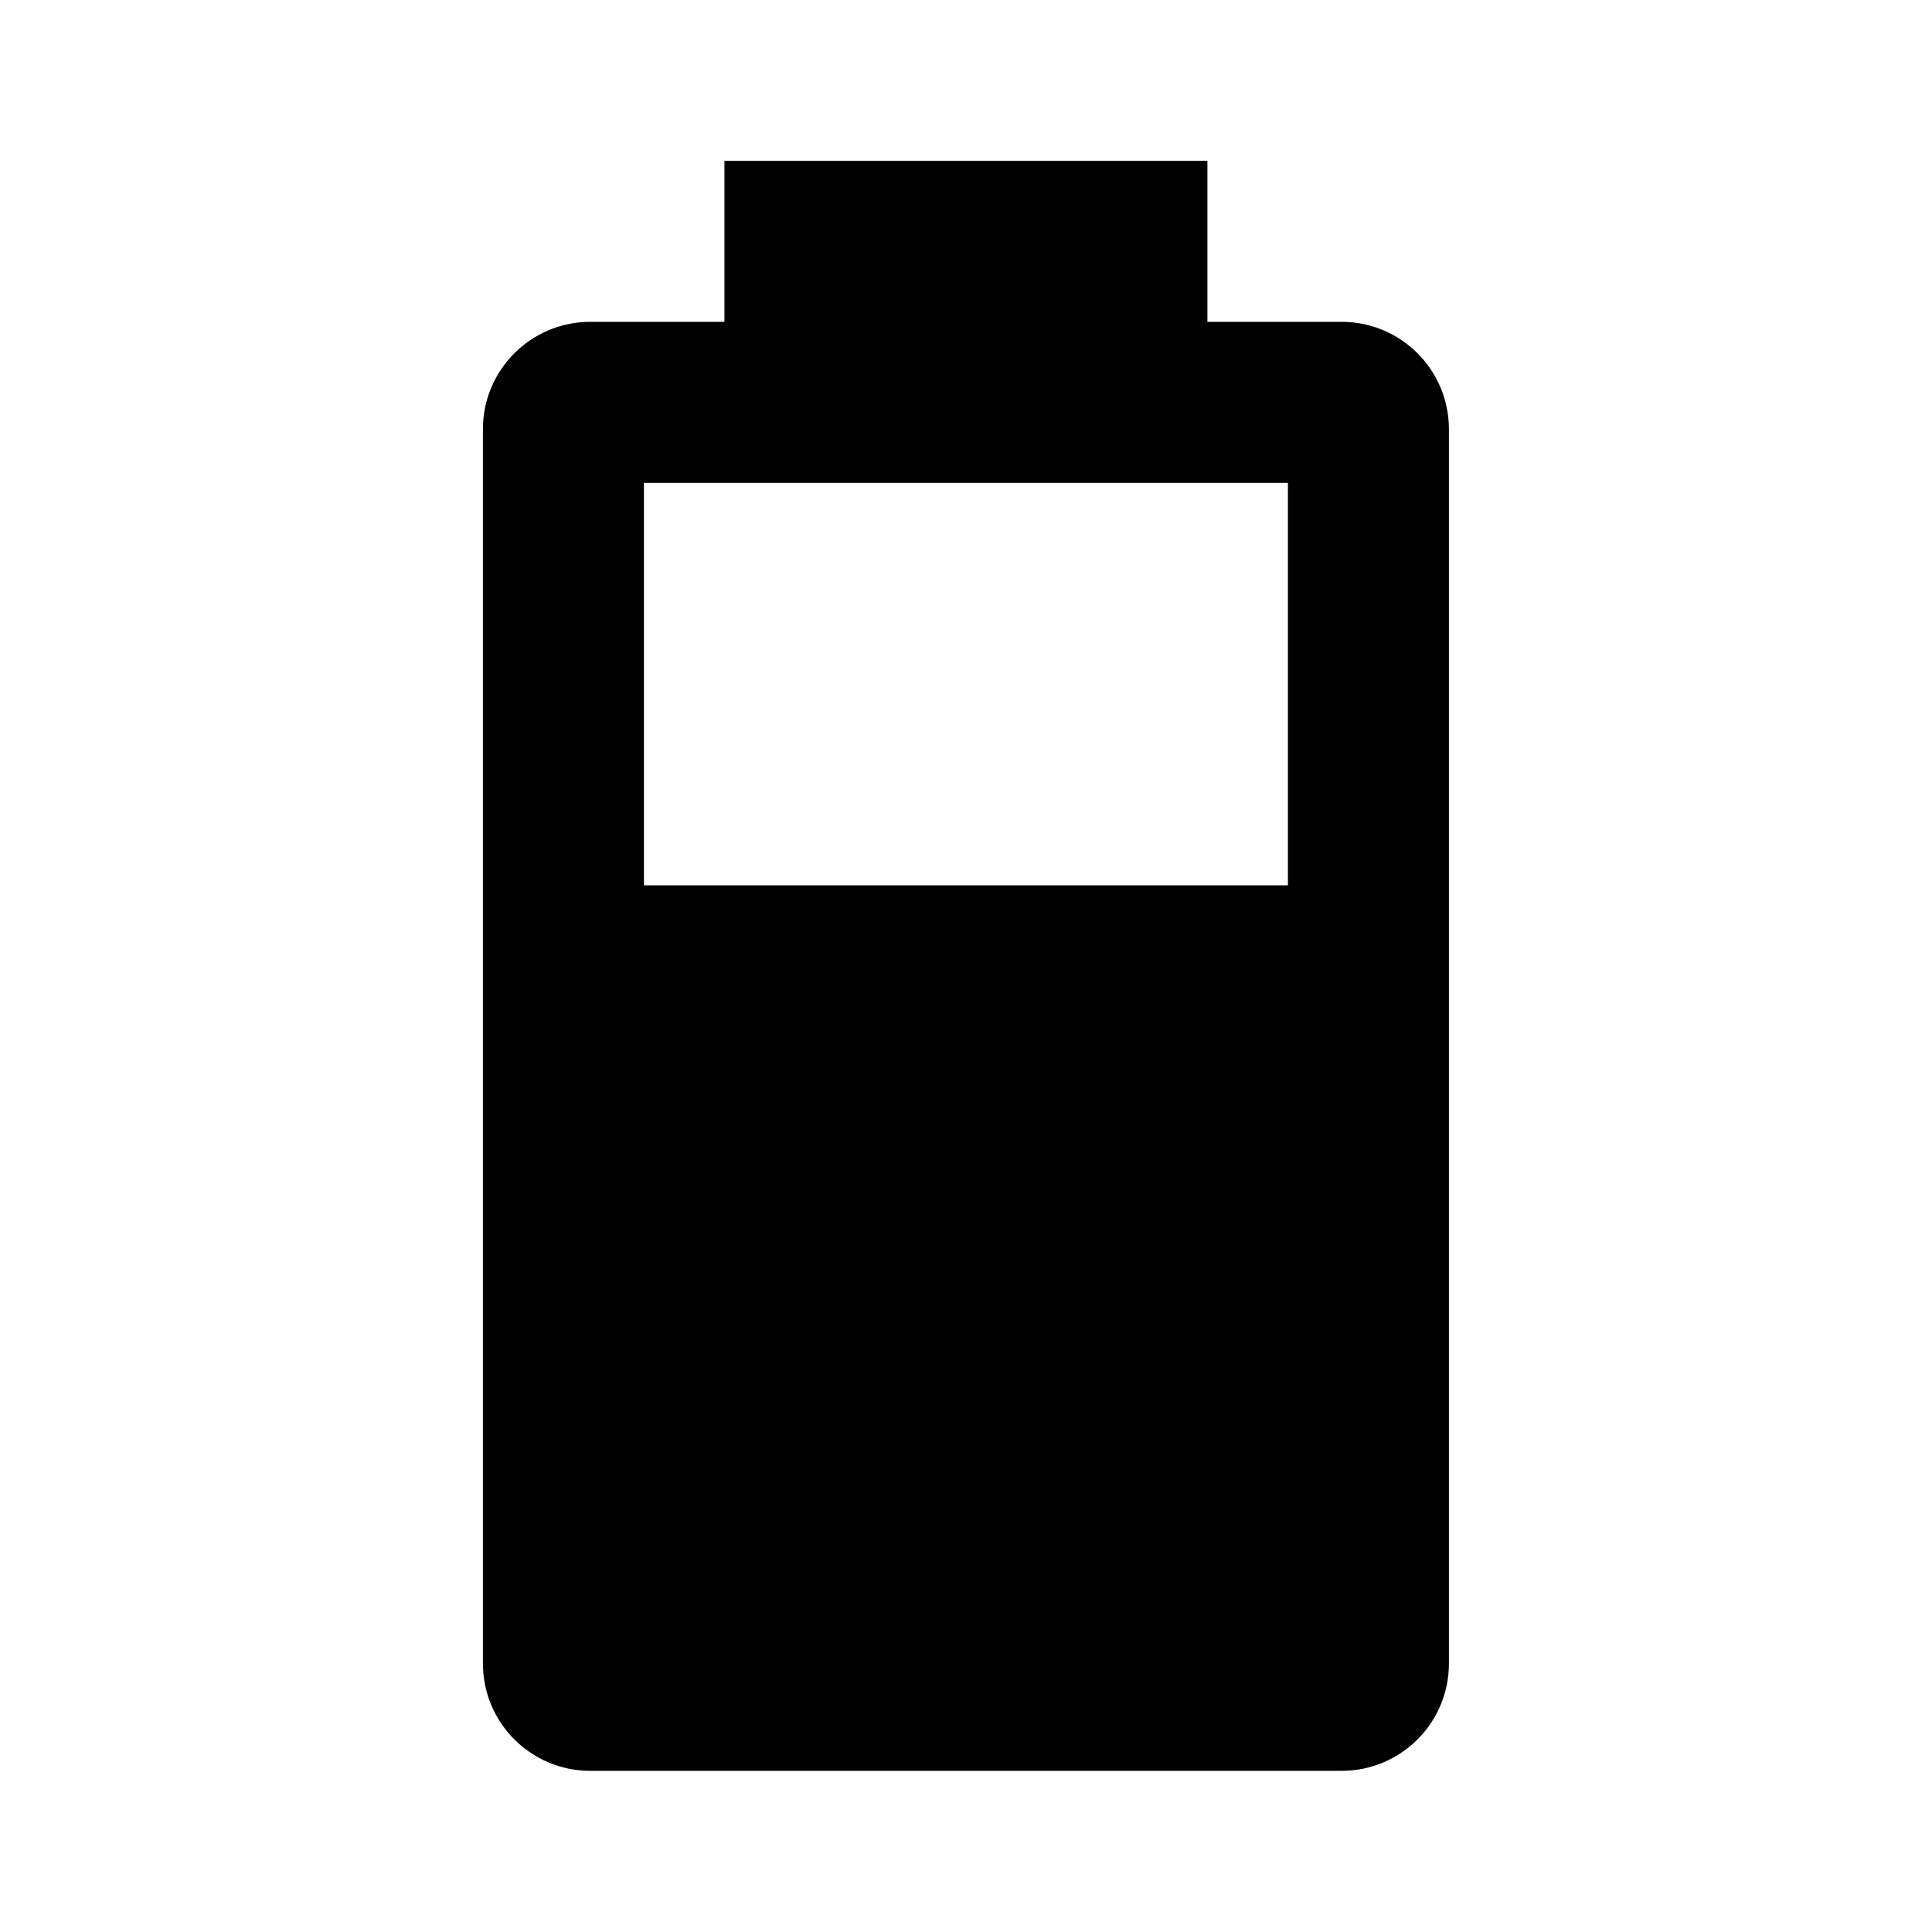
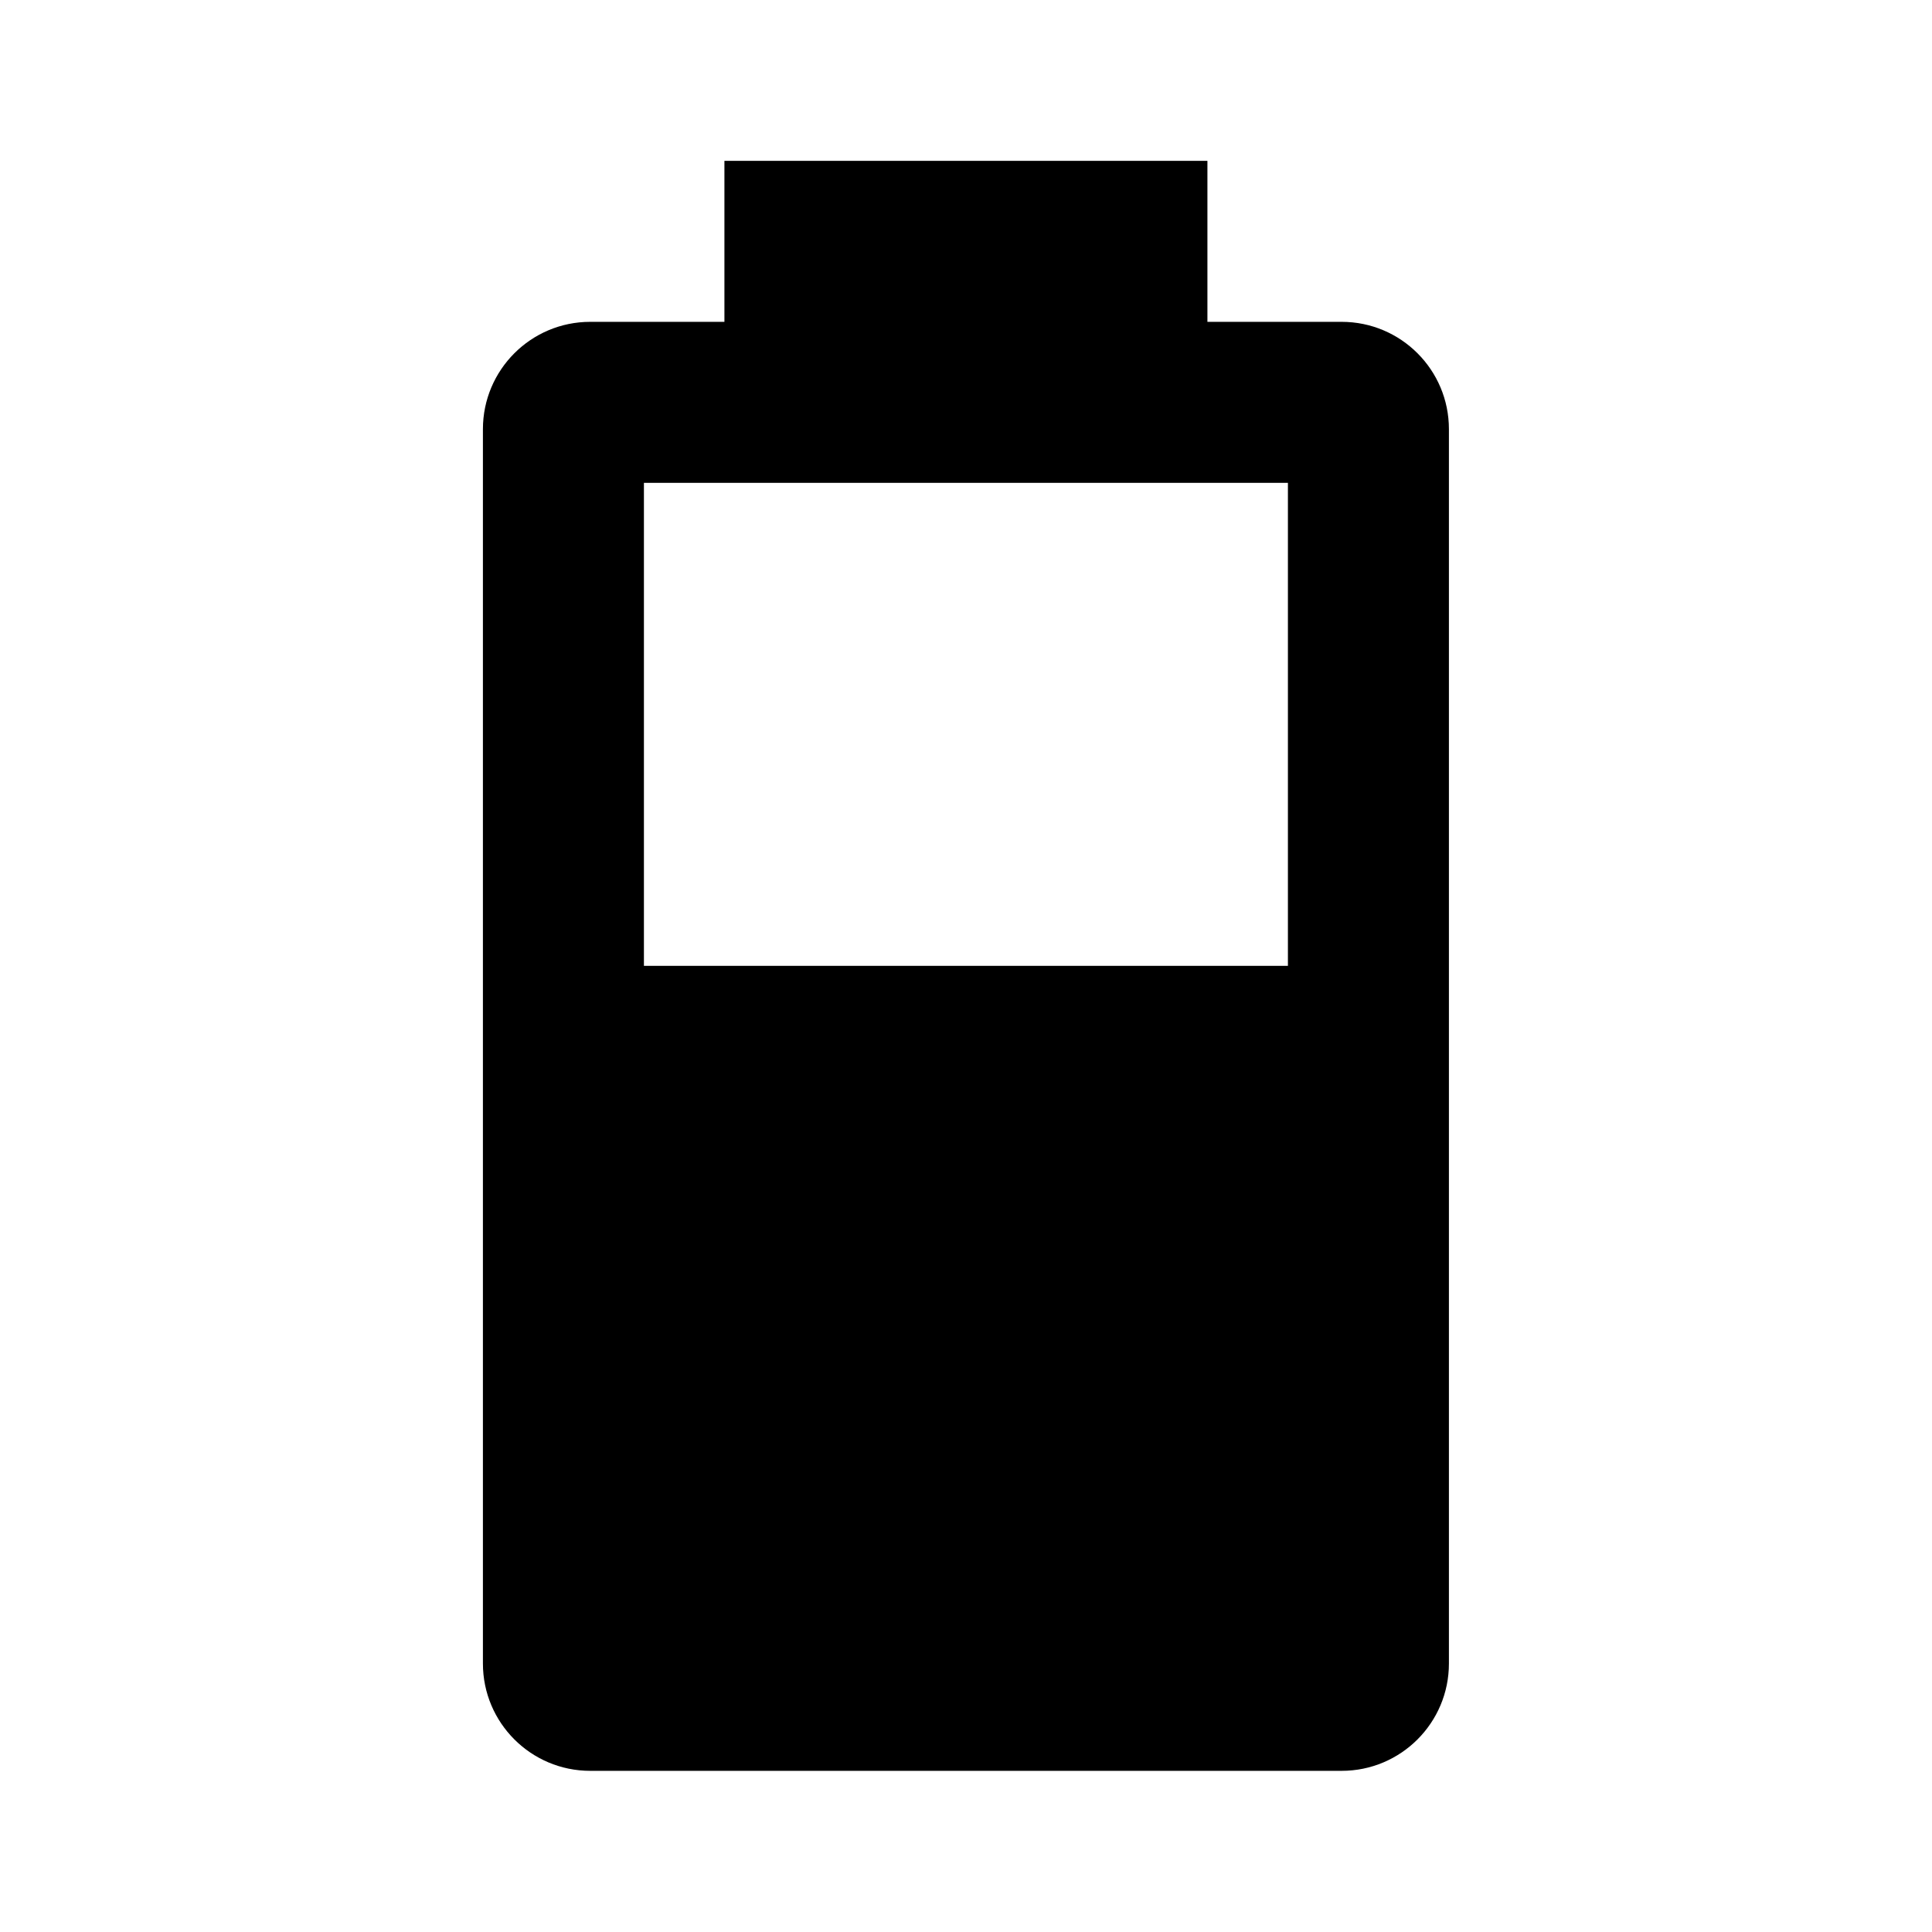
<svg xmlns="http://www.w3.org/2000/svg" version="1.1" baseProfile="full" width="24" height="24" viewBox="0 0 24.00 24.00" enable-background="new 0 0 24.00 24.00" xml:space="preserve">
-   <path fill="#000000" fill-opacity="1" stroke-width="0.2" stroke-linejoin="round" d="M 15.999,10.998L 7.999,10.998L 7.999,5.998L 15.999,5.998M 16.666,3.998L 14.999,3.998L 14.999,1.998L 8.999,1.998L 8.999,3.998L 7.332,3.998C 6.596,3.998 5.999,4.595 5.999,5.331L 5.999,20.665C 5.999,21.401 6.596,21.998 7.332,21.998L 16.666,21.998C 17.403,21.998 17.999,21.401 17.999,20.665L 17.999,5.331C 17.999,4.595 17.403,3.998 16.666,3.998 Z " />
+   <path fill="#000000" fill-opacity="1" stroke-width="0.2" stroke-linejoin="round" d="M 15.999,11.998L 7.999,11.998L 7.999,5.998L 15.999,5.998M 16.666,3.998L 14.999,3.998L 14.999,1.998L 8.999,1.998L 8.999,3.998L 7.332,3.998C 6.596,3.998 5.999,4.595 5.999,5.331L 5.999,20.665C 5.999,21.401 6.596,21.998 7.332,21.998L 16.666,21.998C 17.403,21.998 17.999,21.401 17.999,20.665L 17.999,5.331C 17.999,4.595 17.403,3.998 16.666,3.998 Z " />
</svg>
